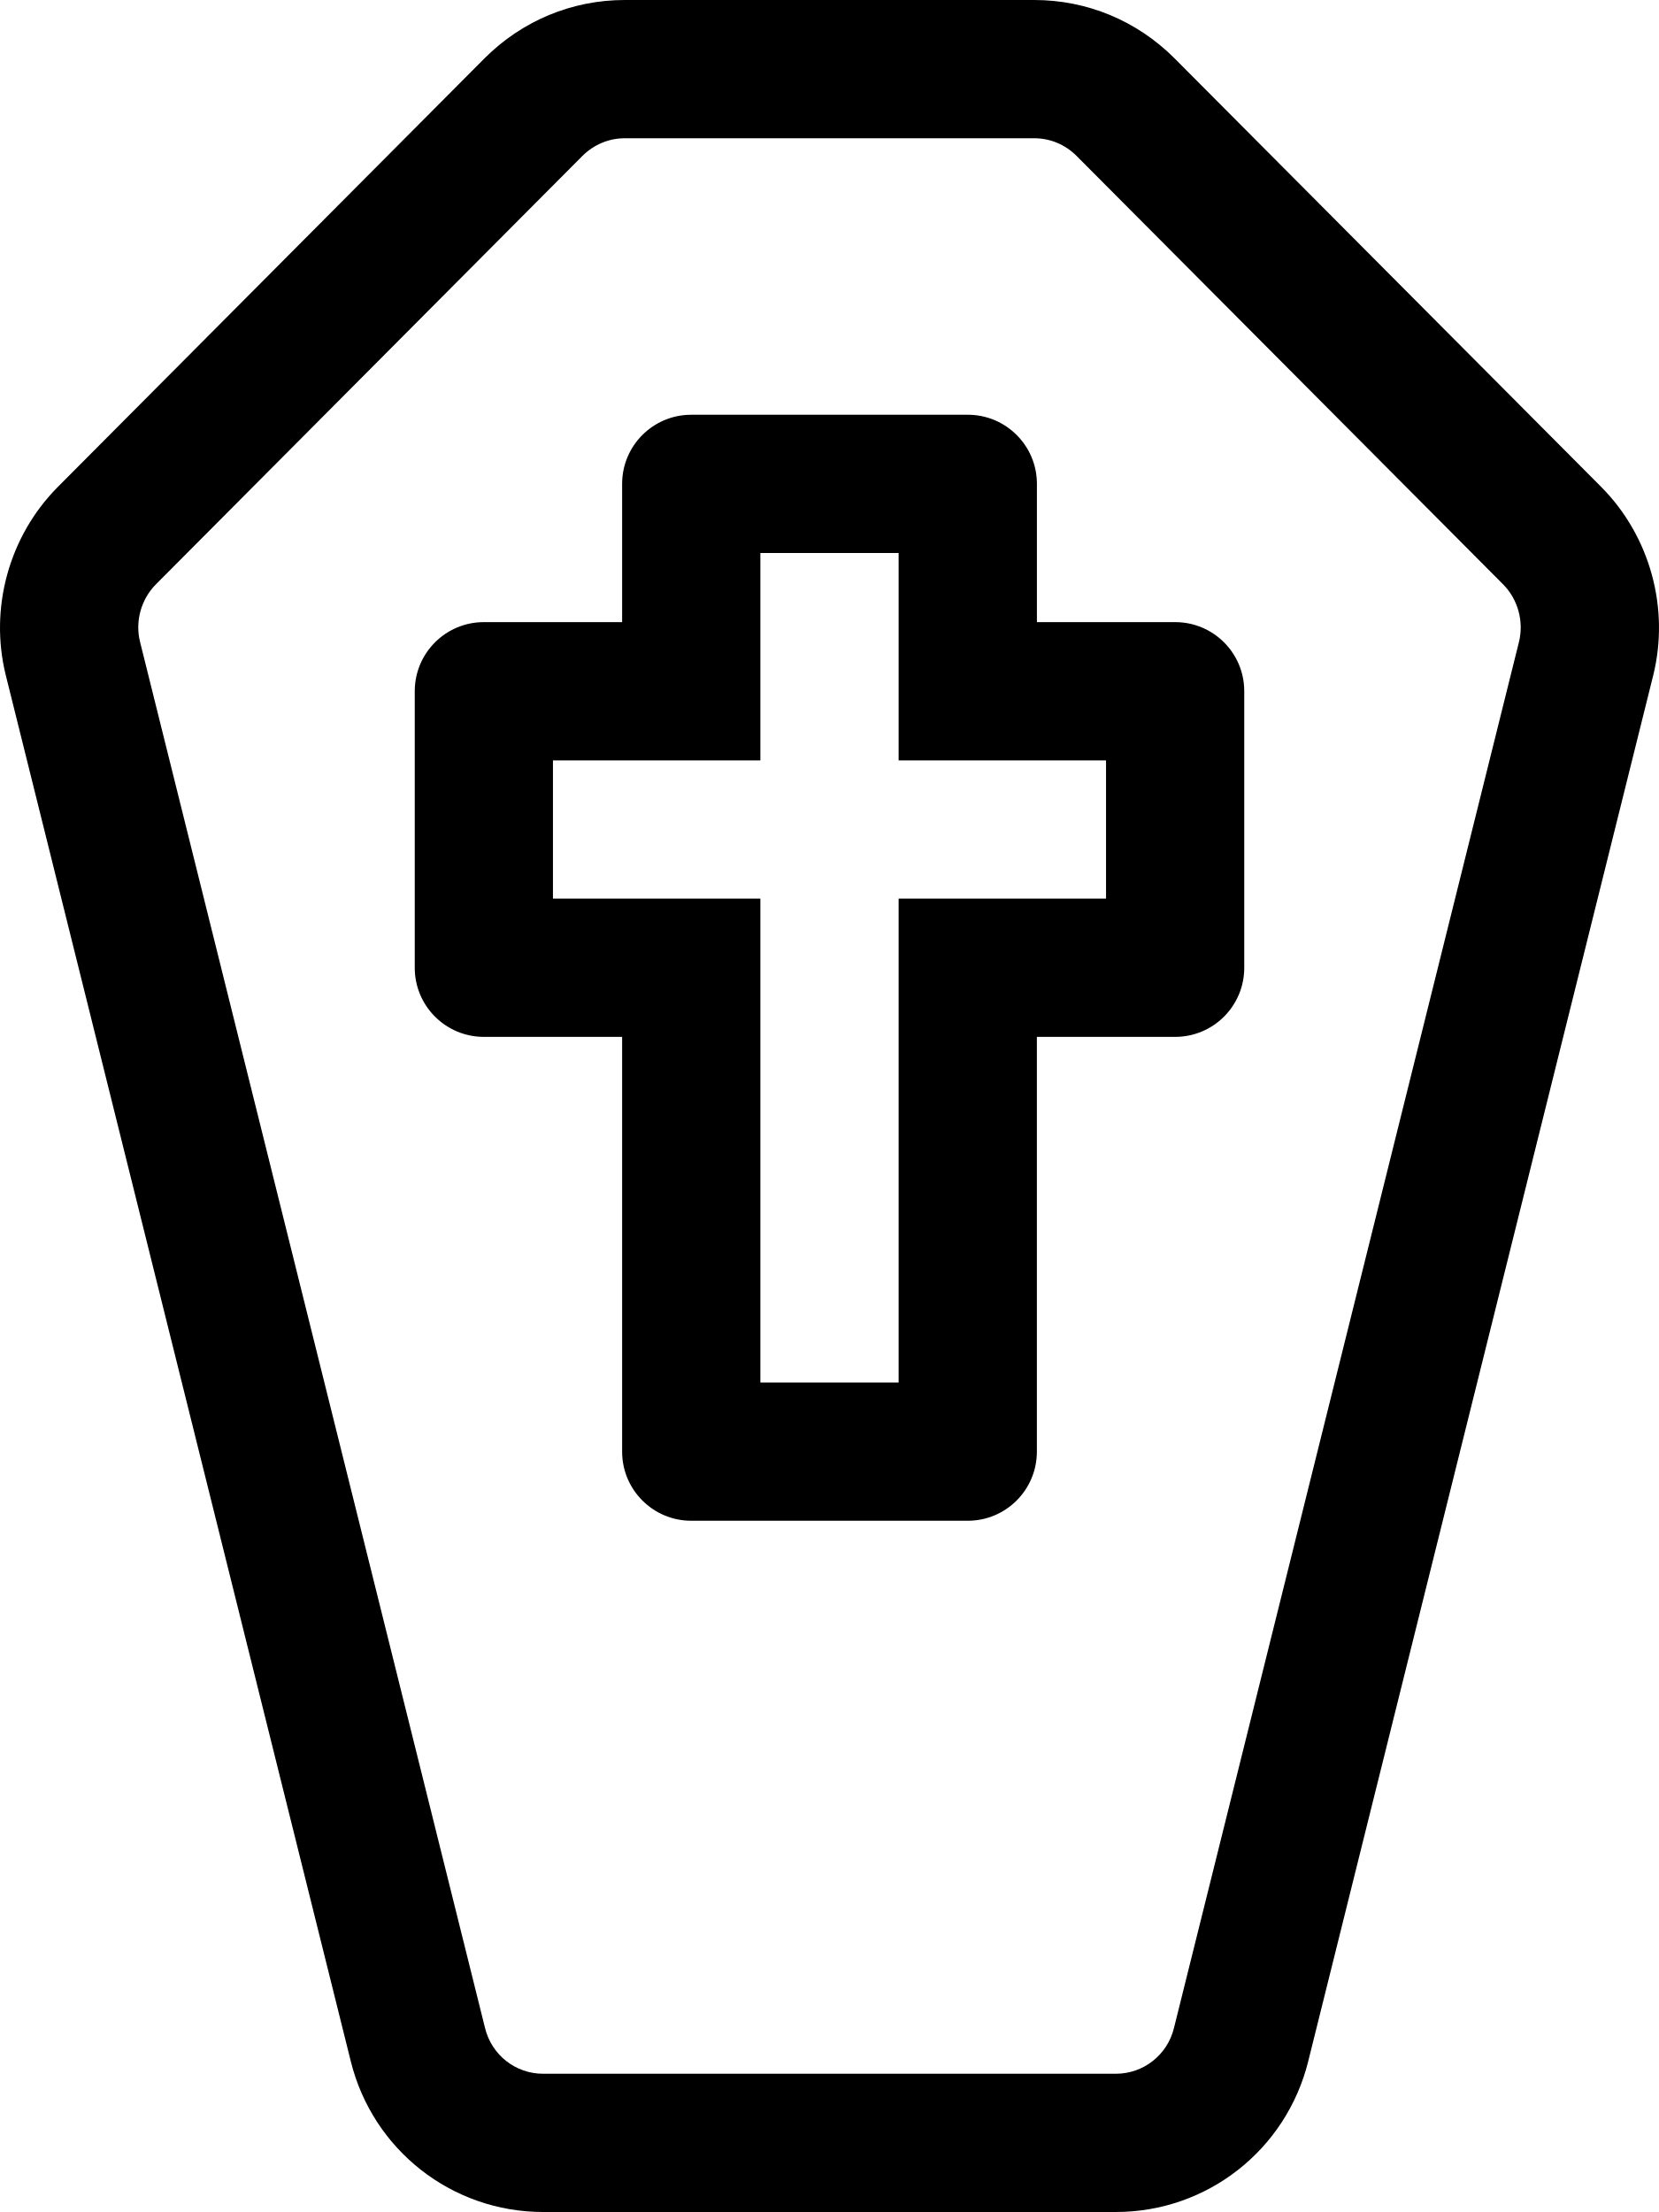
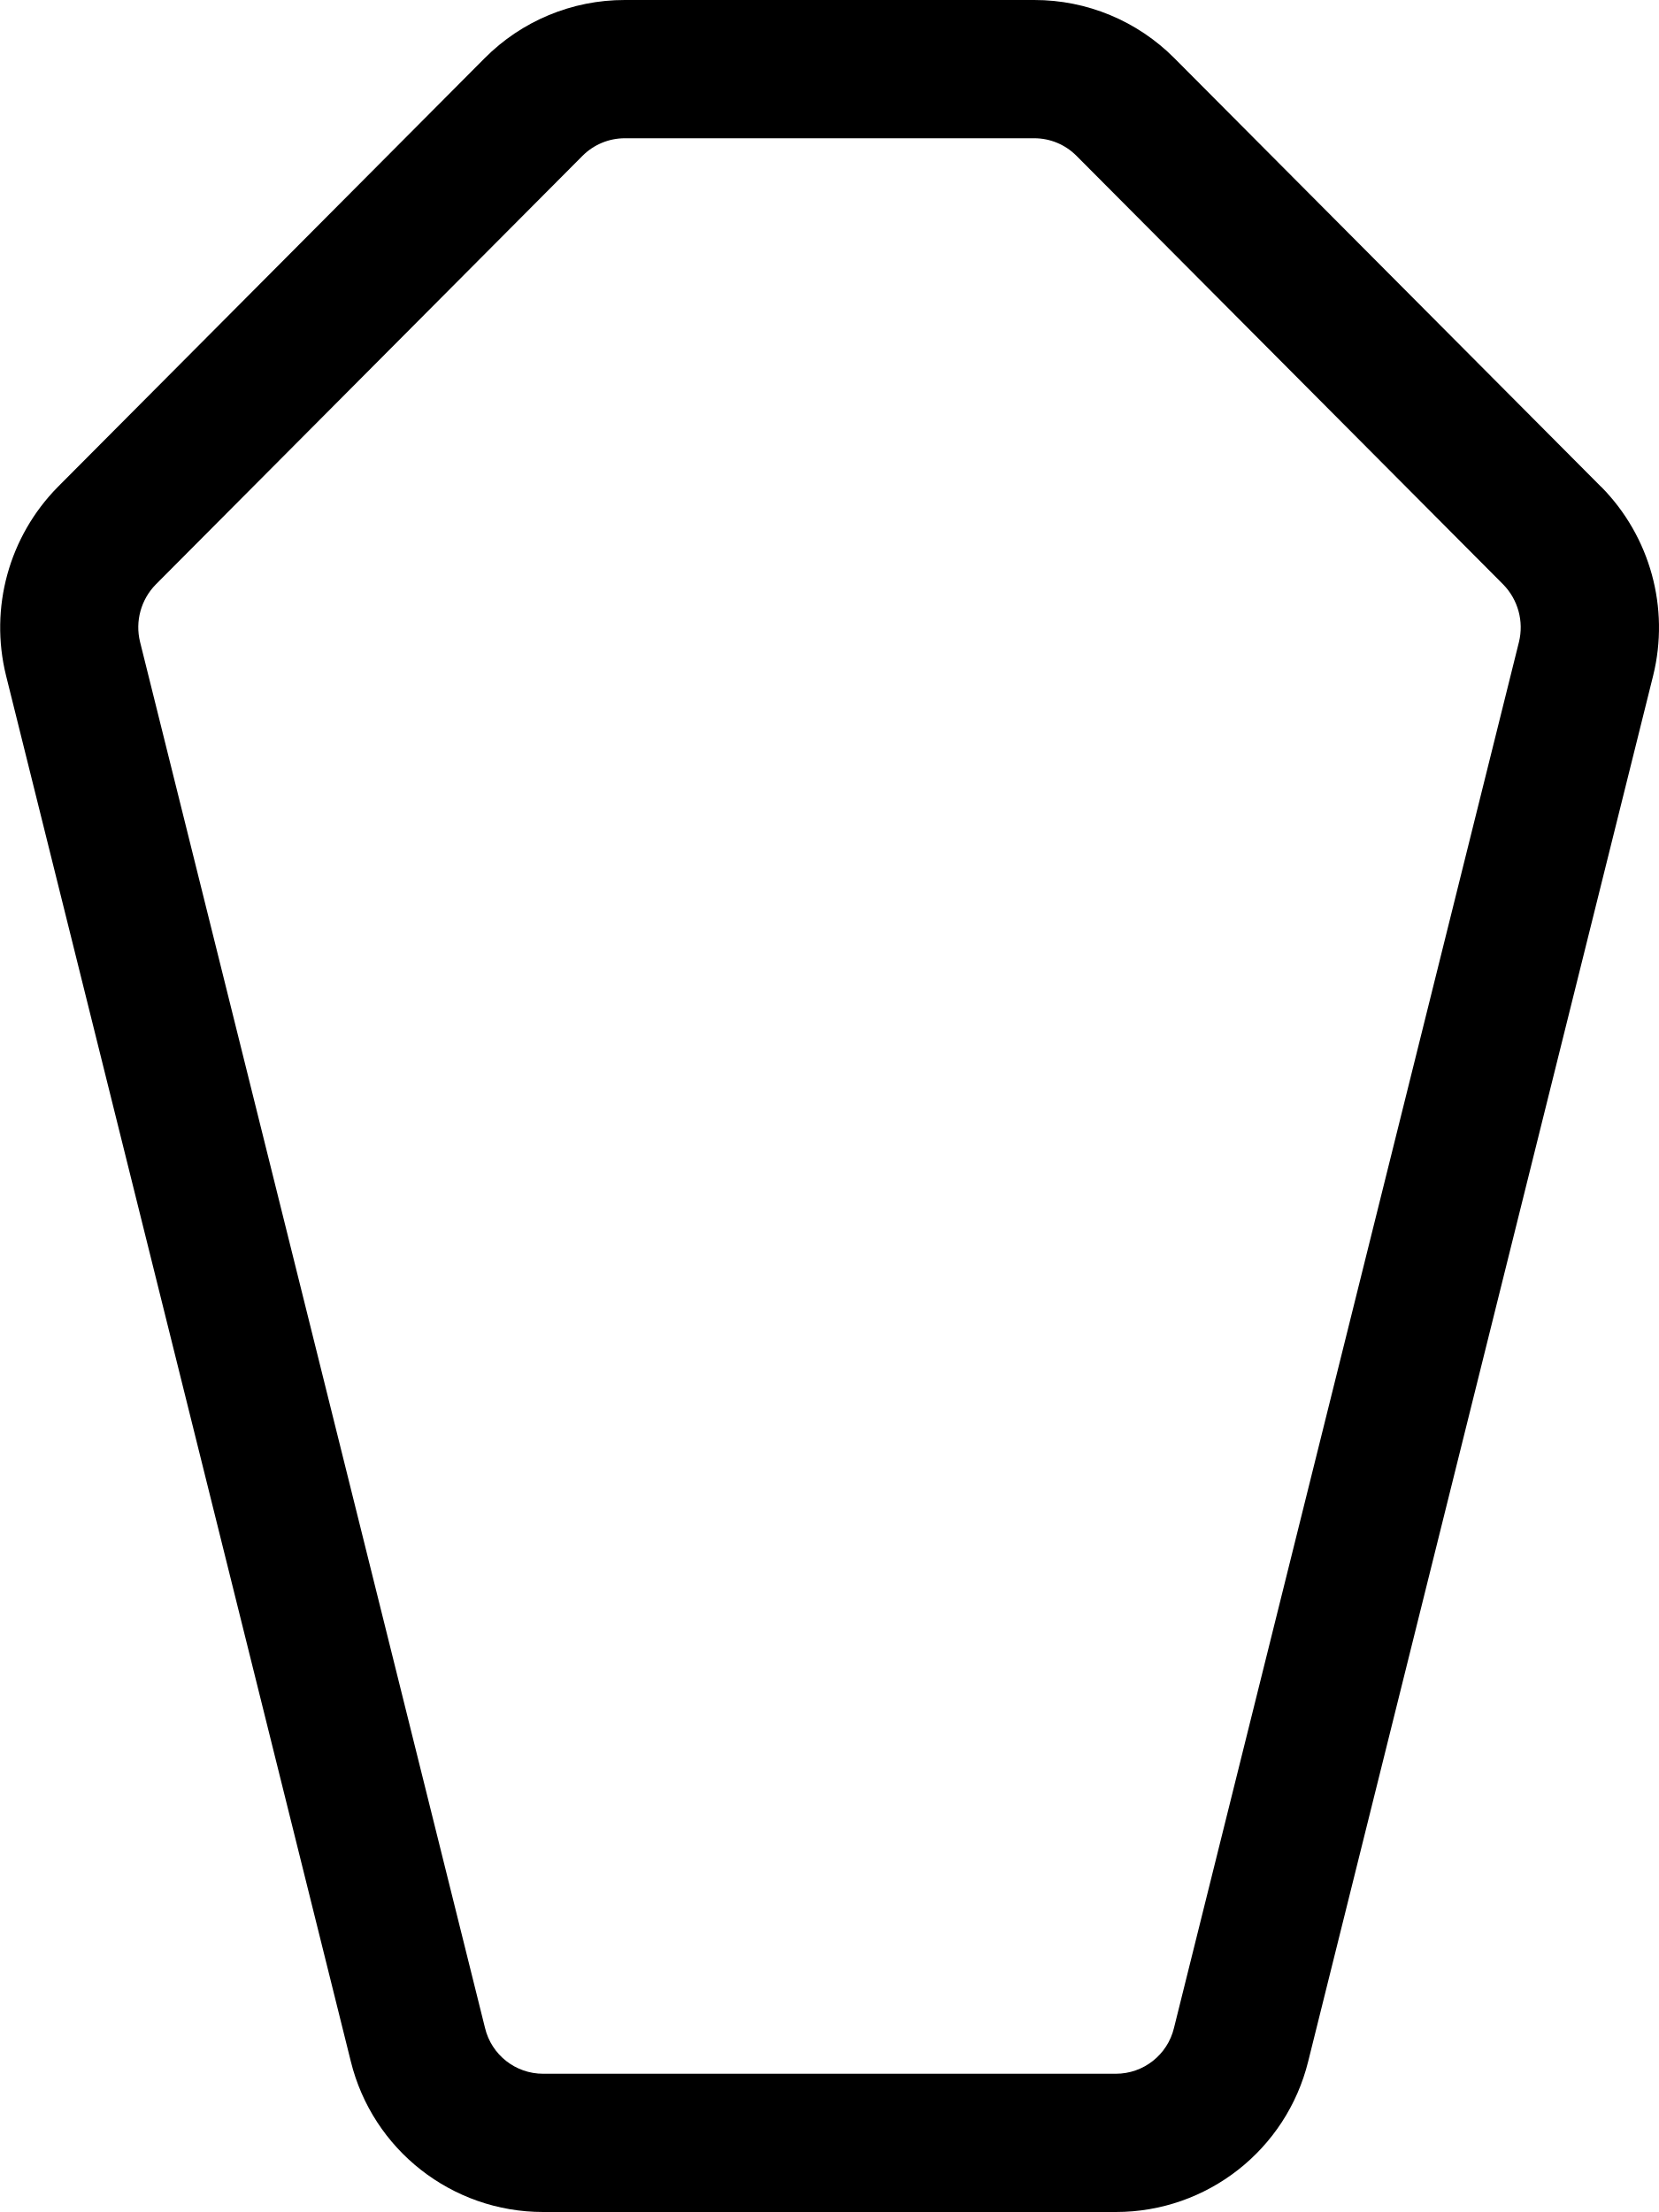
<svg xmlns="http://www.w3.org/2000/svg" viewBox="0 0 384 512">
-   <path d="M370.62 112.7l-98.79-99.23C263.13 4.78 251.6 0 239.38 0h-94.76c-12.22 0-23.75 4.78-32.47 13.5l-98.76 99.2C2.07 124.08-2.52 140.81 1.35 156.34l79.85 320.8c5.1 20.52 23.41 34.86 44.51 34.86h132.58c21.1 0 39.41-14.34 44.51-34.86l79.85-320.77c3.87-15.56-.72-32.29-12.03-43.67zm-98.89 356.72c-1.53 6.23-7.06 10.58-13.44 10.58H125.71c-6.38 0-11.91-4.34-13.44-10.58L32.42 148.59c-1.19-4.75.22-9.86 3.66-13.33l98.73-99.17c2.66-2.64 6.13-4.09 9.81-4.09h94.76c3.69 0 7.16 1.45 9.78 4.06l98.76 99.2c3.44 3.47 4.84 8.58 3.66 13.36l-79.85 320.8zm.28-325.42h-32v-32c0-8.84-7.16-16-16-16H160c-8.84 0-16 7.16-16 16v32h-32c-8.84 0-16 7.16-16 16v64c0 8.84 7.16 16 16 16h32v96c0 8.84 7.16 16 16 16h64c8.84 0 16-7.16 16-16v-96h32c8.84 0 16-7.16 16-16v-64c.01-8.84-7.15-16-15.99-16zm-16 64H208v112h-32V208h-48.01v-32H176v-48h32v48h48.01v32z" />
+   <path d="M370.62,112.7,271.83,13.47A45.65,45.65,0,0,0,239.38,0H144.62a45.63,45.63,0,0,0-32.47,13.5L13.39,112.7a46.34,46.34,0,0,0-12,43.64L81.2,477.14A45.83,45.83,0,0,0,125.71,512H258.29a45.83,45.83,0,0,0,44.51-34.86l79.85-320.77a46.39,46.39,0,0,0-12-43.67ZM271.73,469.42A13.83,13.83,0,0,1,258.29,480H125.71a13.82,13.82,0,0,1-13.44-10.58L32.42,148.59a14.16,14.16,0,0,1,3.66-13.33l98.73-99.17A13.84,13.84,0,0,1,144.62,32h94.76a13.78,13.78,0,0,1,9.78,4.06l98.76,99.2a14.22,14.22,0,0,1,3.66,13.36l-79.85,320.8Z" />
</svg>
